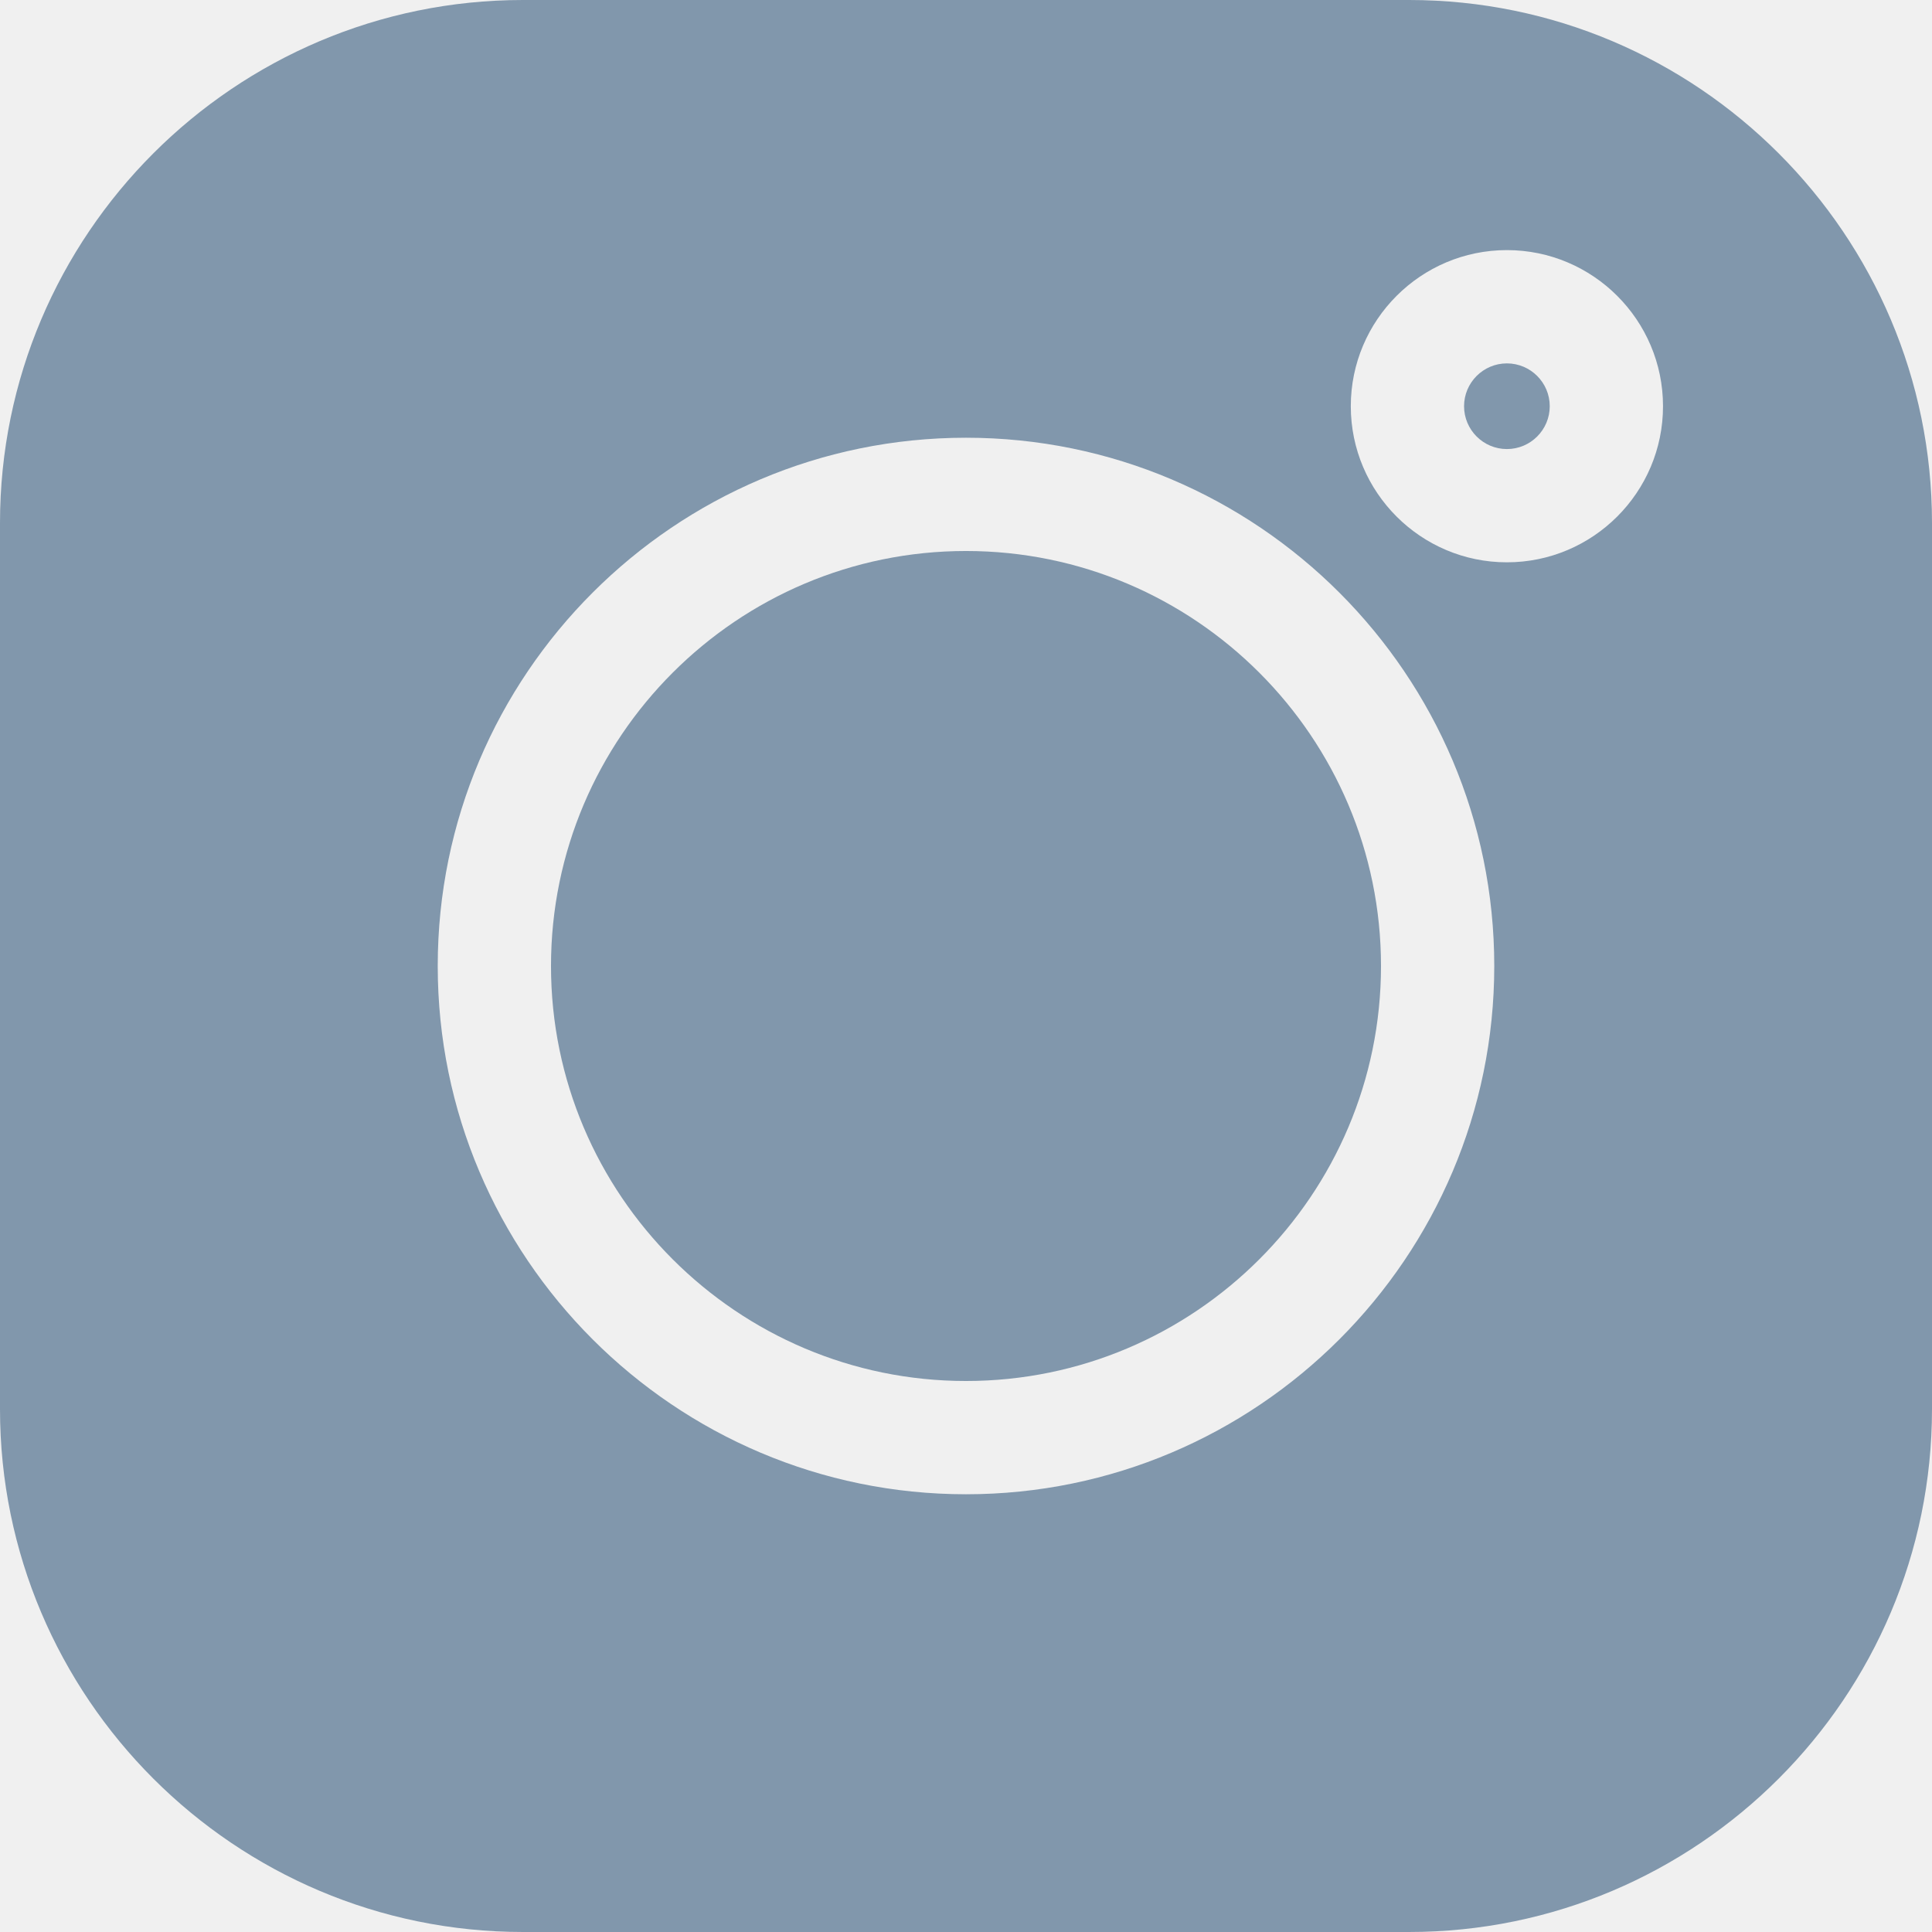
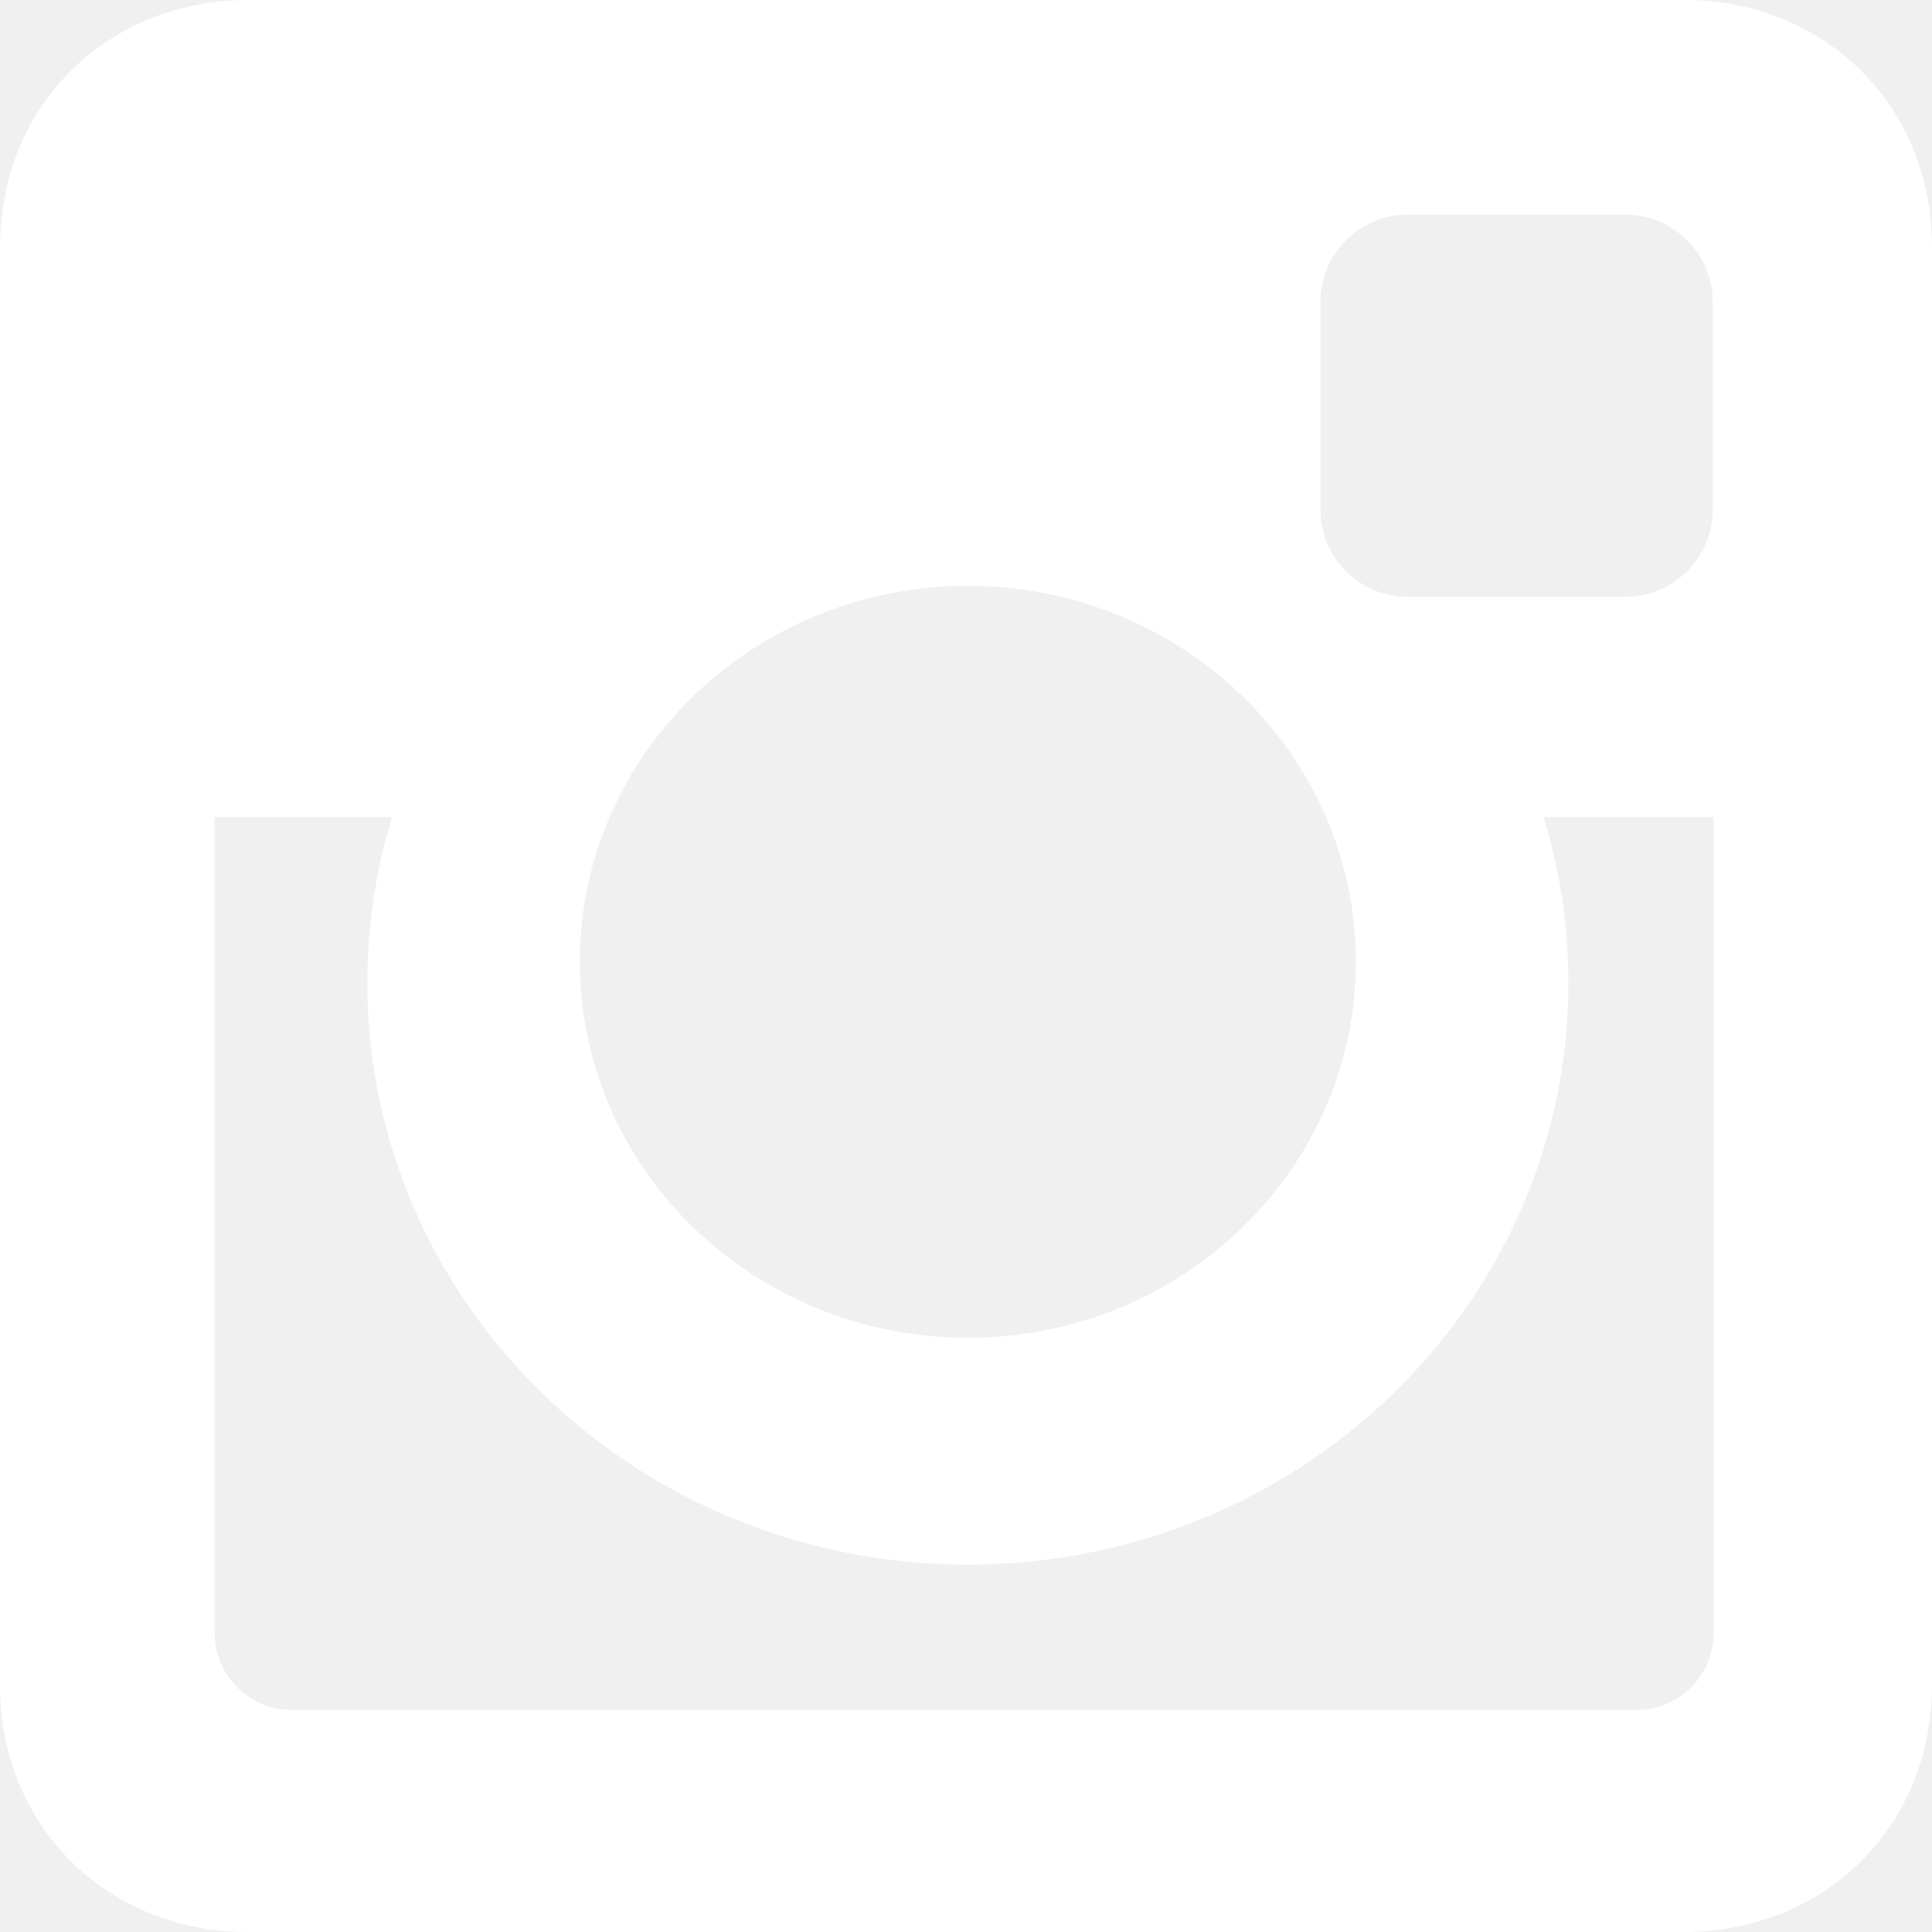
- <svg xmlns="http://www.w3.org/2000/svg" viewBox="0 0 512.001 512.001" fill="#8197ac">
-   <path d="m373.406 0h-234.812c-76.422 0-138.594 62.172-138.594 138.594v234.816c0 76.418 62.172 138.59 138.594 138.59h234.816c76.418 0 138.59-62.172 138.59-138.59v-234.816c0-76.422-62.172-138.594-138.594-138.594zm-117.406 395.996c-77.195 0-139.996-62.801-139.996-139.996s62.801-139.996 139.996-139.996 139.996 62.801 139.996 139.996-62.801 139.996-139.996 139.996zm143.344-246.977c-22.812 0-41.367-18.555-41.367-41.367s18.555-41.371 41.367-41.371 41.371 18.559 41.371 41.371-18.559 41.367-41.371 41.367zm0 0" />
-   <path d="m256 146.02c-60.641 0-109.98 49.336-109.98 109.98 0 60.641 49.34 109.98 109.98 109.98 60.645 0 109.98-49.34 109.98-109.98 0-60.645-49.336-109.98-109.98-109.98zm0 0" />
-   <path d="m399.344 96.301c-6.258 0-11.352 5.094-11.352 11.352 0 6.258 5.094 11.352 11.352 11.352 6.262 0 11.355-5.09 11.355-11.352 0-6.262-5.094-11.352-11.355-11.352zm0 0" />
+ <svg xmlns="http://www.w3.org/2000/svg" fill="#fff" version="1.1" id="Capa_1" x="0px" y="0px" width="97.395px" height="97.395px" viewBox="0 0 97.395 97.395" style="enable-background:new 0 0 97.395 97.395;" xml:space="preserve">
+   <g>
+     <path d="M12.501,0h72.393c6.875,0,12.5,5.09,12.5,12.5v72.395c0,7.41-5.625,12.5-12.5,12.5H12.501C5.624,97.395,0,92.305,0,84.895   V12.5C0,5.09,5.624,0,12.501,0L12.501,0z M70.948,10.821c-2.412,0-4.383,1.972-4.383,4.385v10.495c0,2.412,1.971,4.385,4.383,4.385   h11.008c2.412,0,4.385-1.973,4.385-4.385V15.206c0-2.413-1.973-4.385-4.385-4.385H70.948L70.948,10.821z M86.387,41.188h-8.572   c0.811,2.648,1.25,5.453,1.25,8.355c0,16.2-13.556,29.332-30.275,29.332c-16.718,0-30.272-13.132-30.272-29.332   c0-2.904,0.438-5.708,1.25-8.355h-8.945v41.141c0,2.129,1.742,3.872,3.872,3.872h67.822c2.13,0,3.872-1.742,3.872-3.872V41.188   H86.387z M48.789,29.533c-10.802,0-19.56,8.485-19.56,18.953c0,10.468,8.758,18.953,19.56,18.953   c10.803,0,19.562-8.485,19.562-18.953C68.351,38.018,59.593,29.533,48.789,29.533z" />
+   </g>
+   <g>
+ </g>
+   <g>
+ </g>
+   <g>
+ </g>
+   <g>
+ </g>
+   <g>
+ </g>
+   <g>
+ </g>
+   <g>
+ </g>
+   <g>
+ </g>
+   <g>
+ </g>
+   <g>
+ </g>
+   <g>
+ </g>
+   <g>
+ </g>
+   <g>
+ </g>
+   <g>
+ </g>
+   <g>
+ </g>
</svg>
